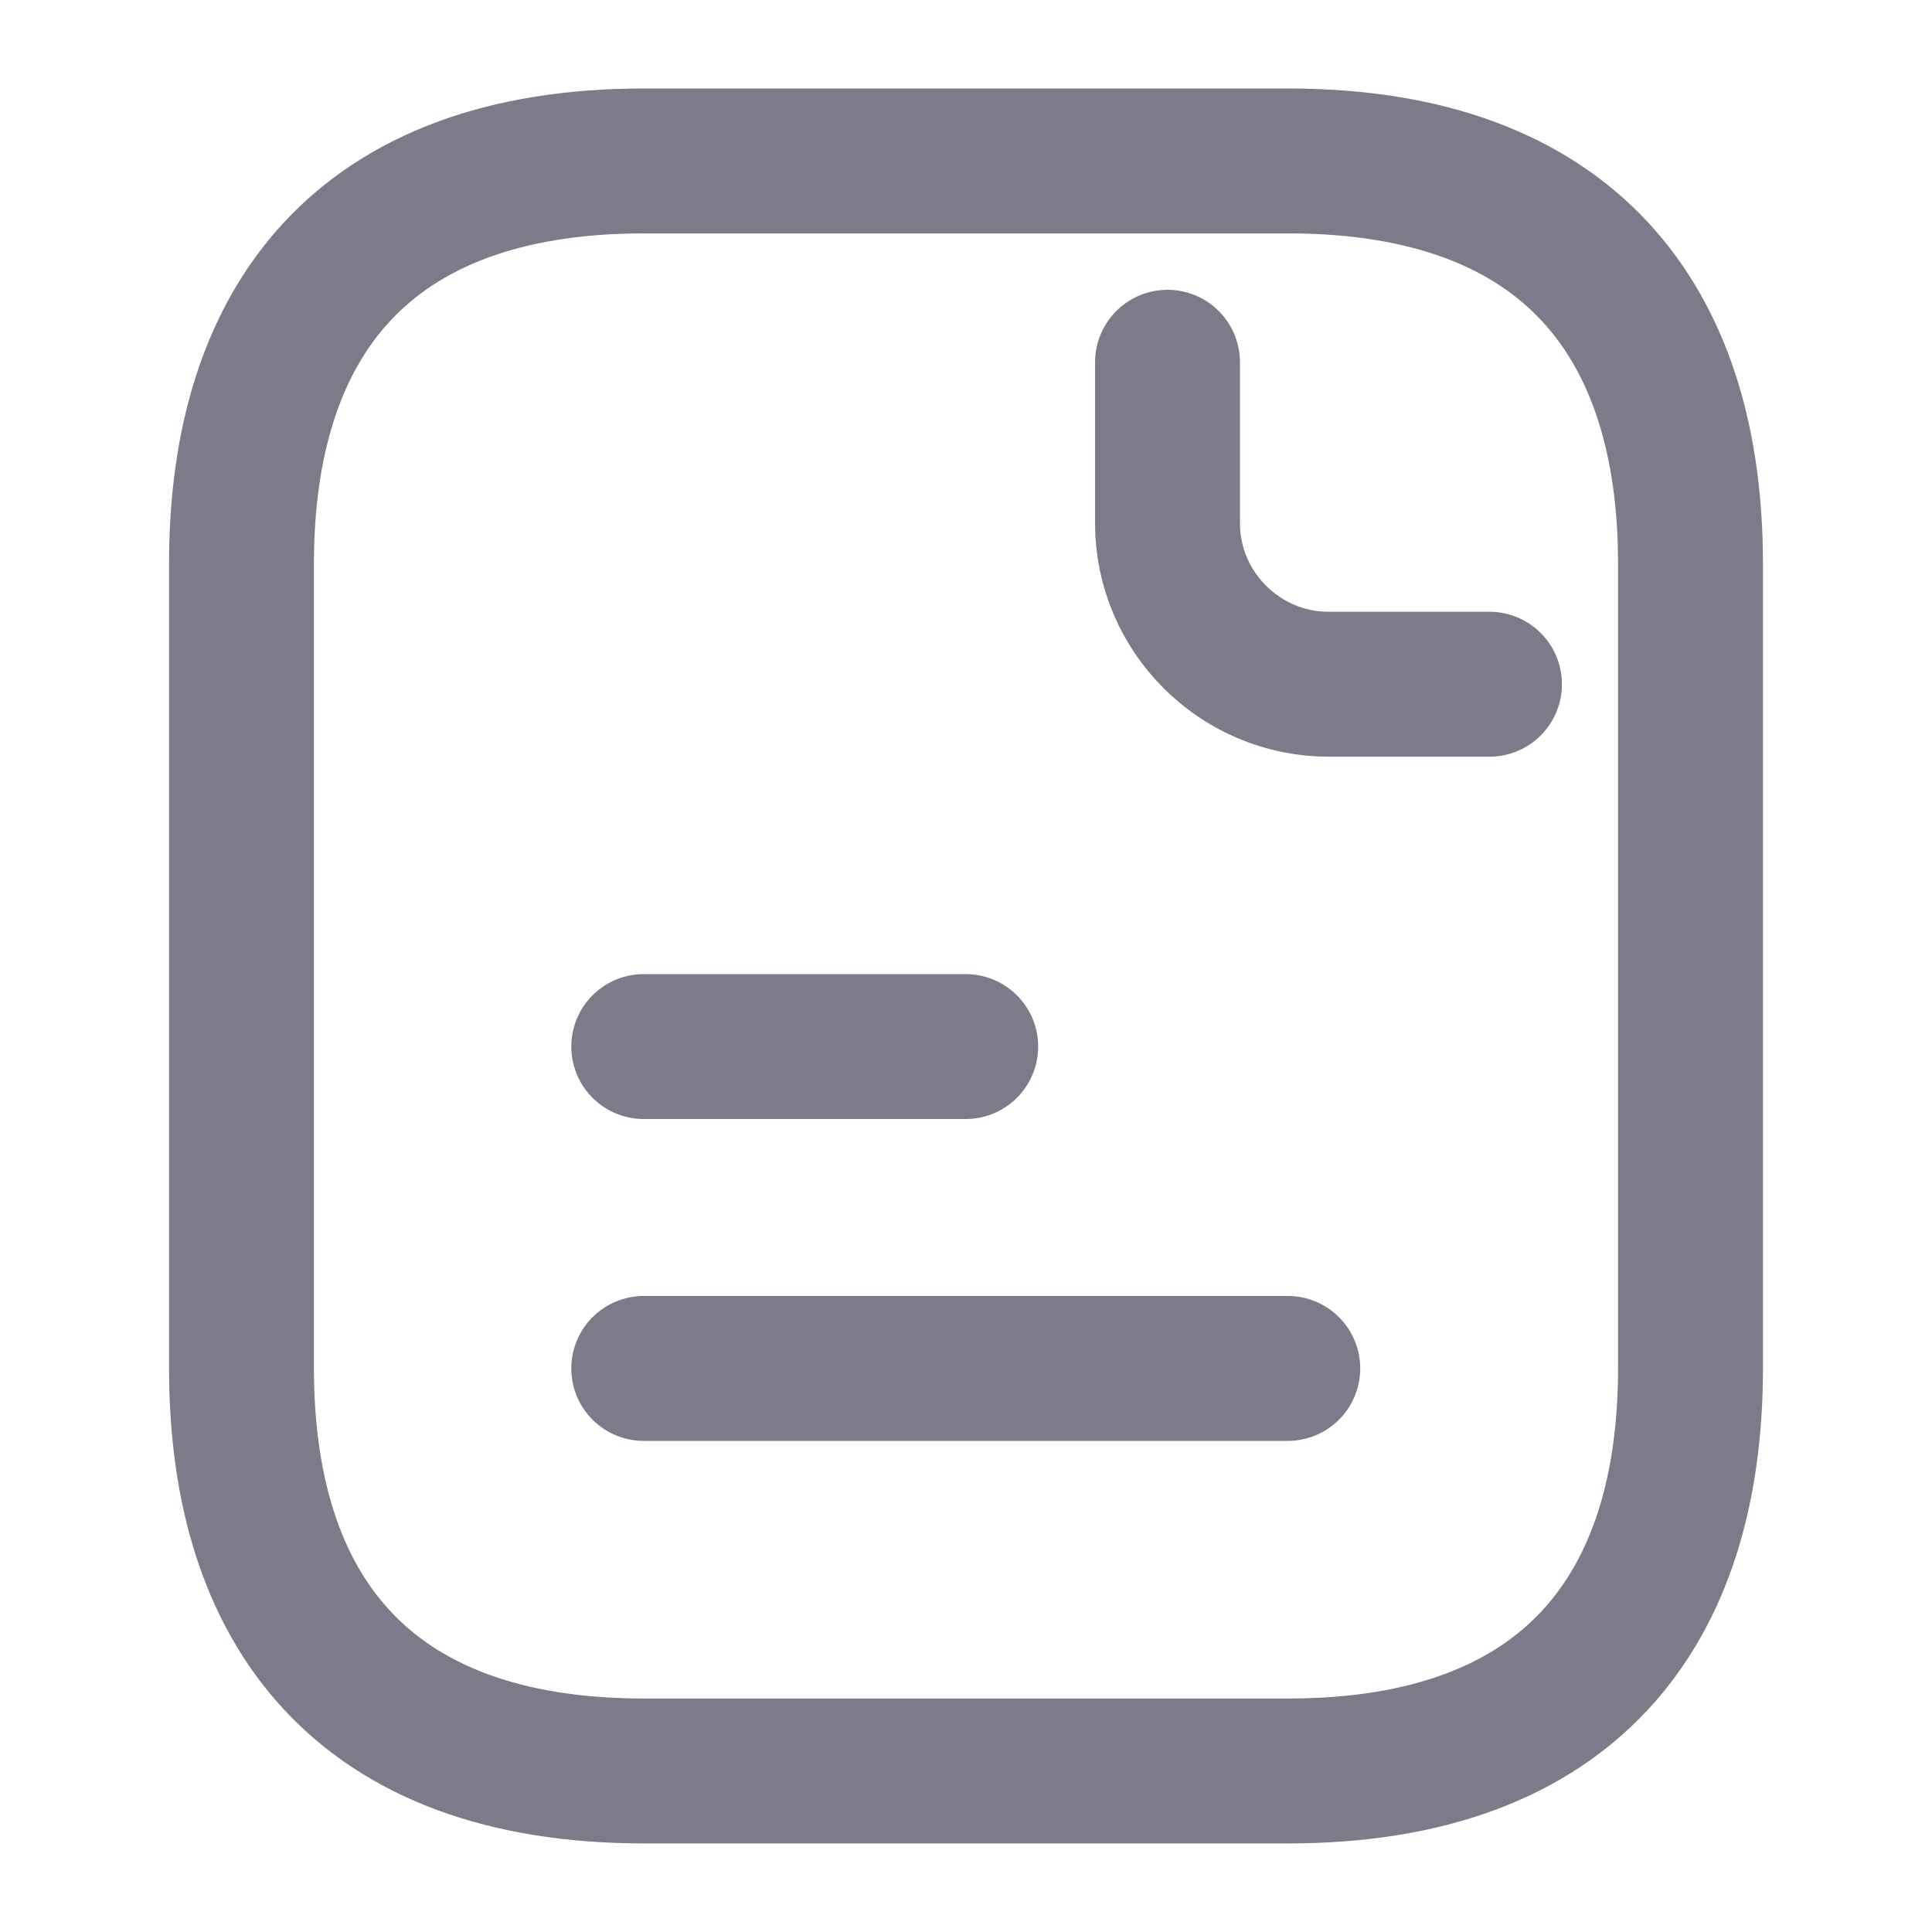
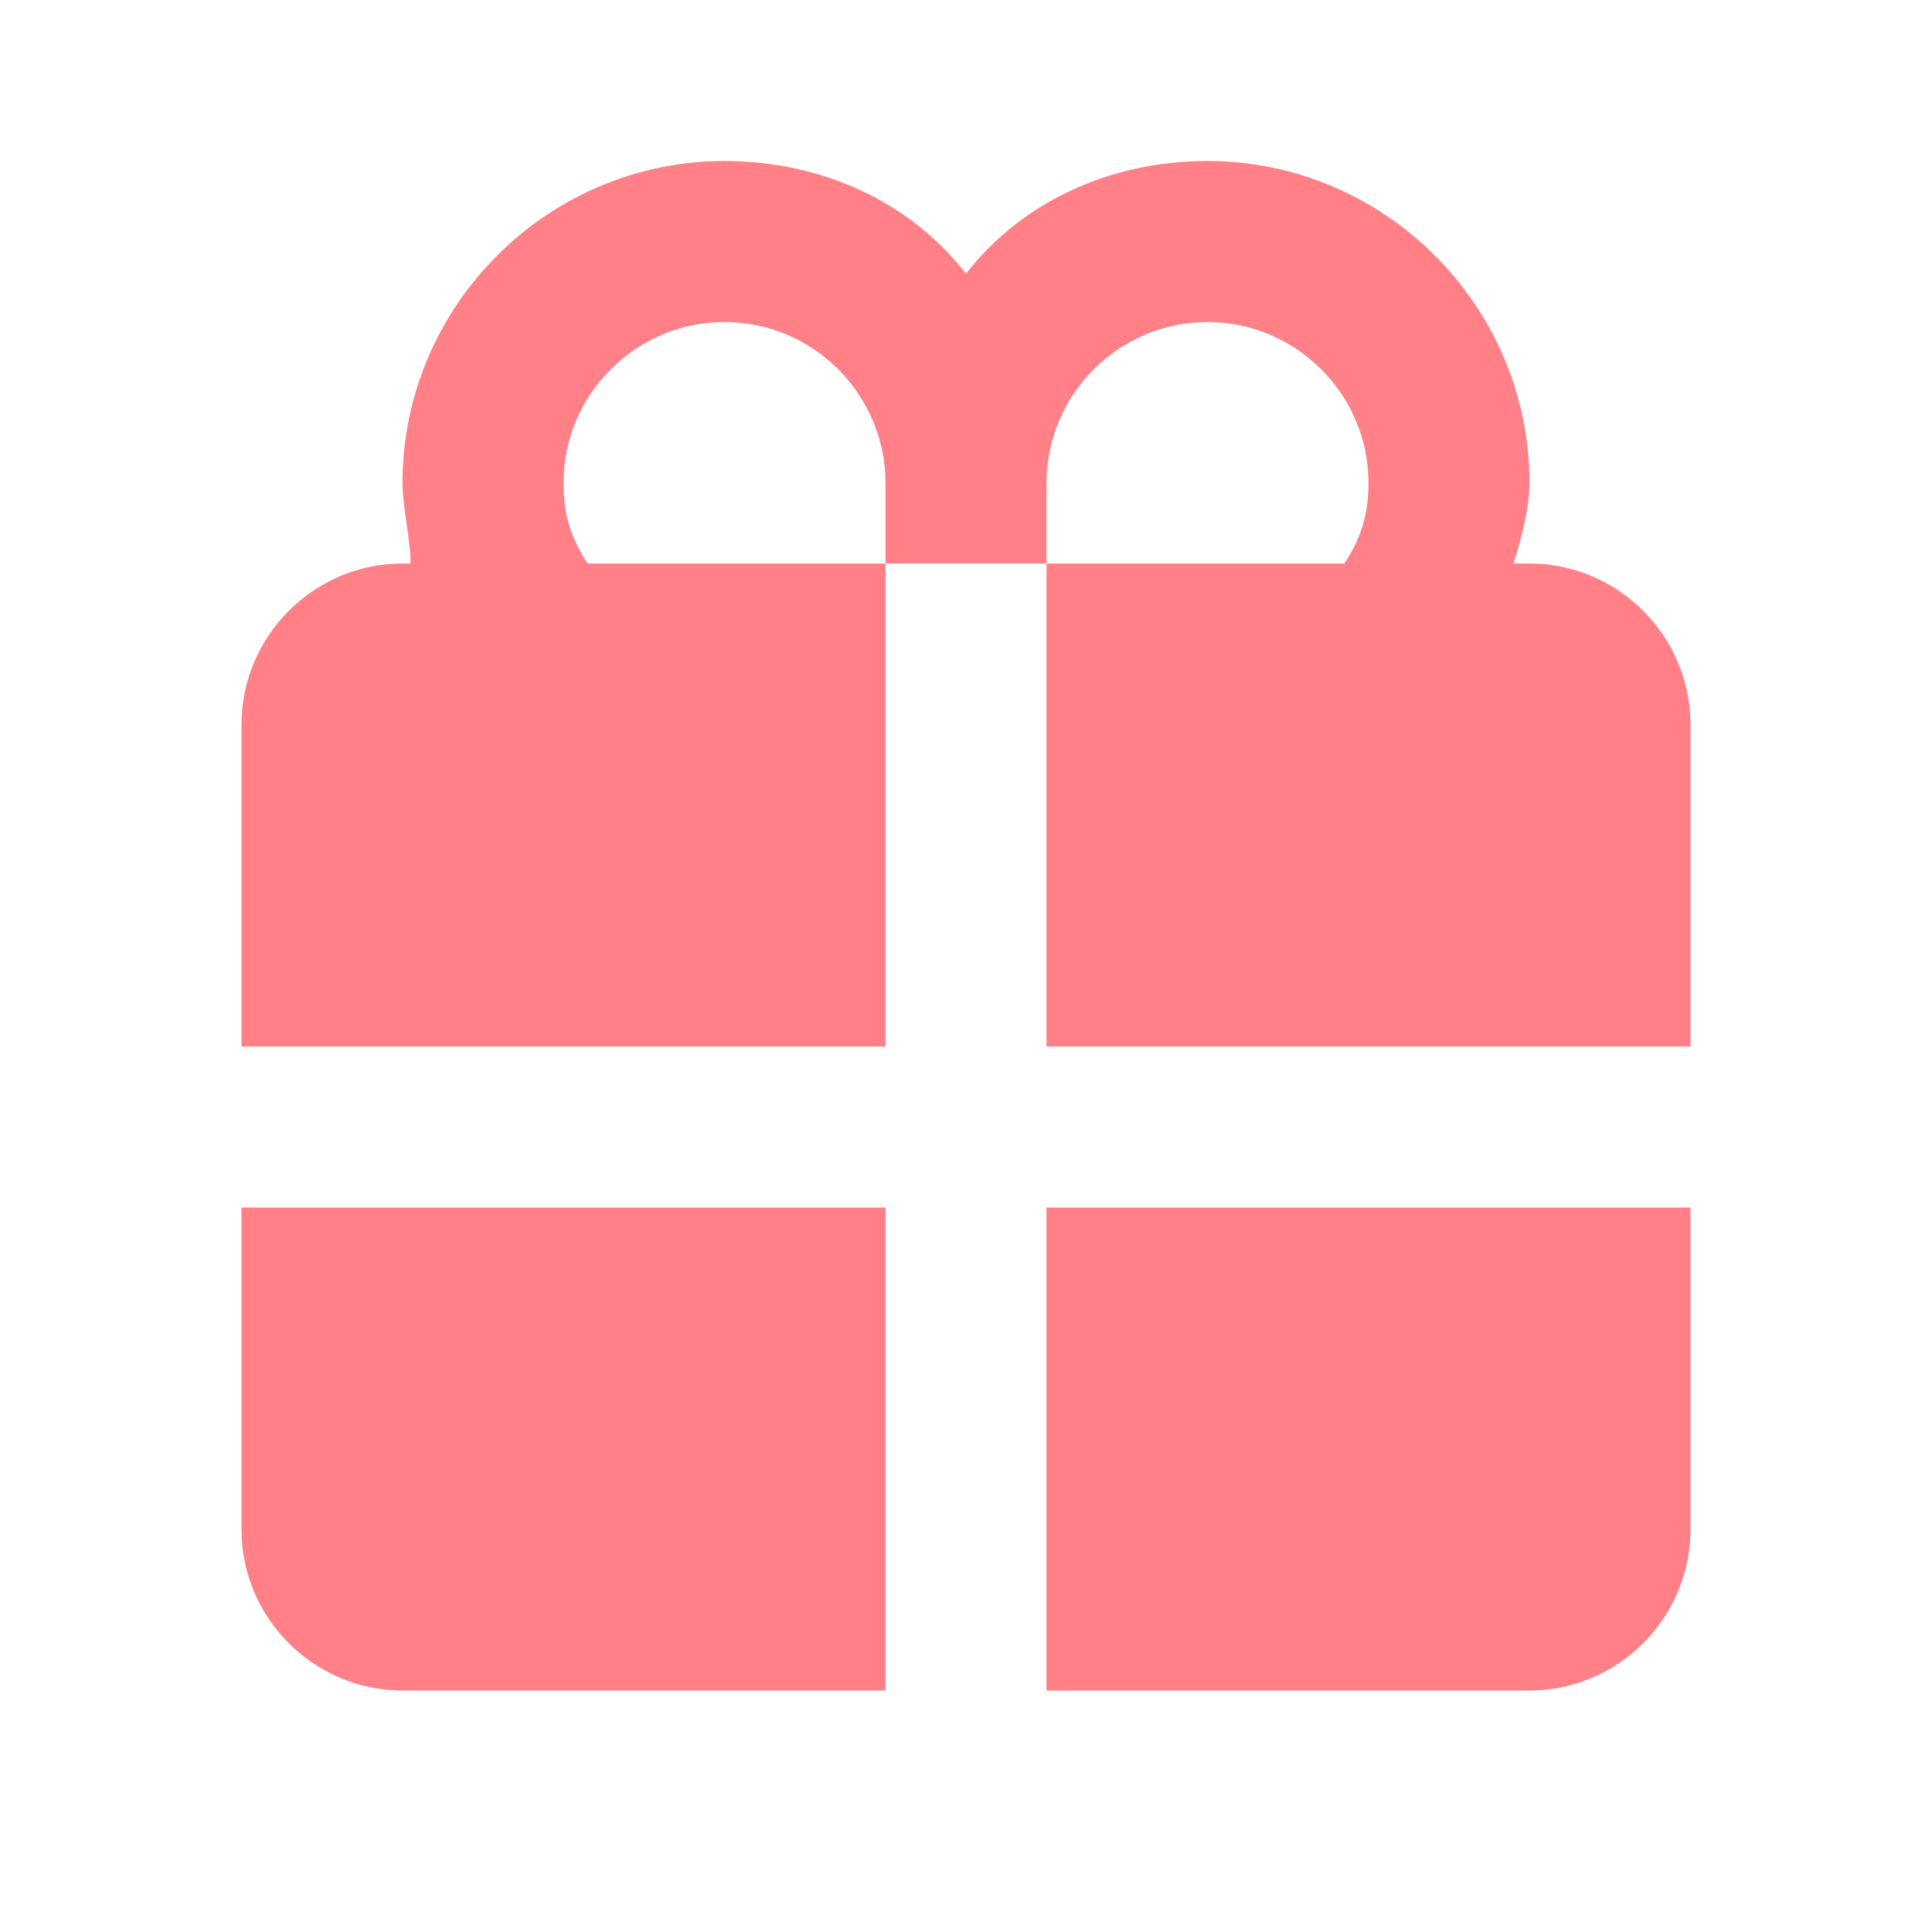
- <svg xmlns="http://www.w3.org/2000/svg" width="20" height="20" viewBox="0 0 20 20" fill="none">
-   <path d="M17.5 5.833V14.166C17.5 16.666 16.25 18.333 13.333 18.333H6.667C3.75 18.333 2.5 16.666 2.5 14.166V5.833C2.5 3.333 3.75 1.666 6.667 1.666H13.333C16.25 1.666 17.5 3.333 17.5 5.833Z" stroke="#7B7B8A" stroke-width="1.5" stroke-miterlimit="10" stroke-linecap="round" stroke-linejoin="round" />
-   <path d="M12.086 3.75V5.417C12.086 6.333 12.836 7.083 13.753 7.083H15.419" stroke="#7B7B8A" stroke-width="1.5" stroke-miterlimit="10" stroke-linecap="round" stroke-linejoin="round" />
-   <path d="M6.664 10.834H9.997" stroke="#7B7B8A" stroke-width="1.5" stroke-miterlimit="10" stroke-linecap="round" stroke-linejoin="round" />
-   <path d="M6.664 14.166H13.331" stroke="#7B7B8A" stroke-width="1.5" stroke-miterlimit="10" stroke-linecap="round" stroke-linejoin="round" />
+ <svg xmlns="http://www.w3.org/2000/svg" viewBox="0 0 24 24">
+   <g fill="#ff8086">
+     <path d="M3 15v4c0 1.1.9 2 2 2h6v-6H3zM11 7H5c-1.1 0-2 .9-2 2v4h8V7zM19 7h-6v6h8V9c0-1.1-.9-2-2-2zM13 21h6c1.1 0 2-.9 2-2v-4h-8v6zM7.3 7c-.2-.3-.3-.6-.3-1 0-1.1.9-2 2-2s2 .9 2 2v1h2V6c0-1.1.9-2 2-2s2 .9 2 2c0 .4-.1.7-.3 1h2.1c.1-.3.2-.7.2-1 0-2.2-1.8-4-4-4-1.2 0-2.3.5-3 1.4-.7-.9-1.8-1.4-3-1.4-2.2 0-4 1.8-4 4 0 .3.1.7.1 1h2.2z" />
+   </g>
</svg>
